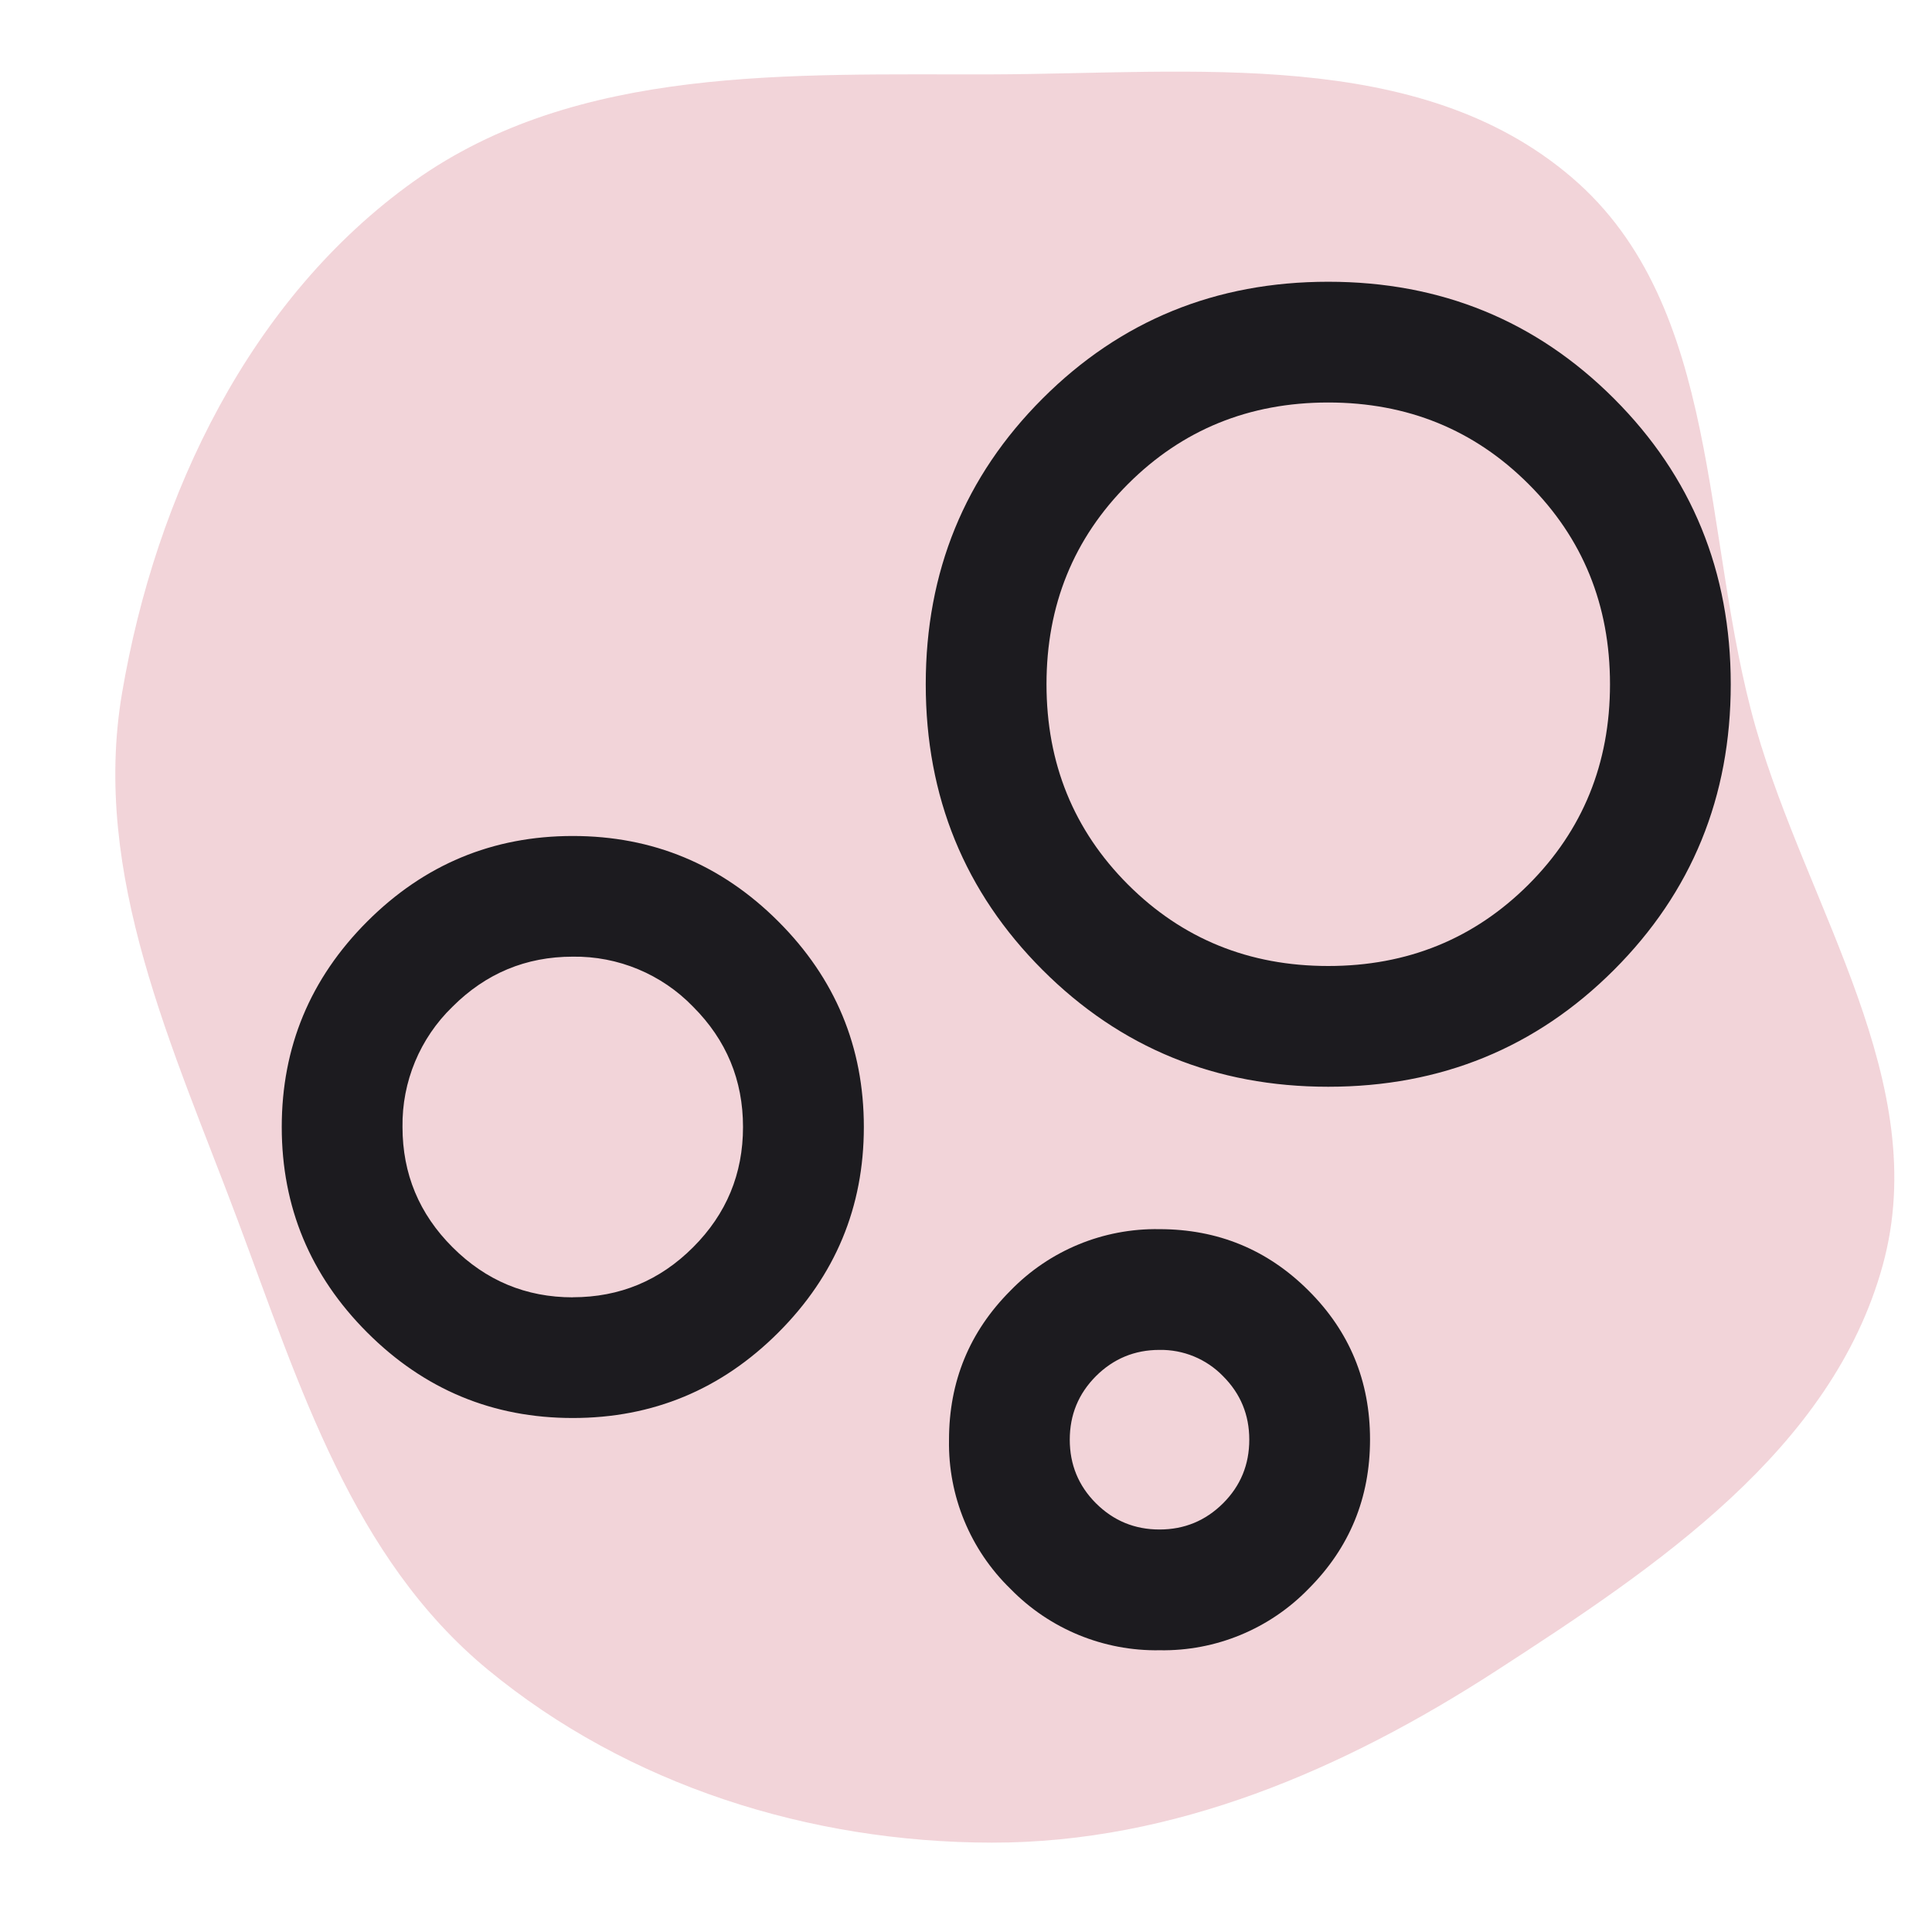
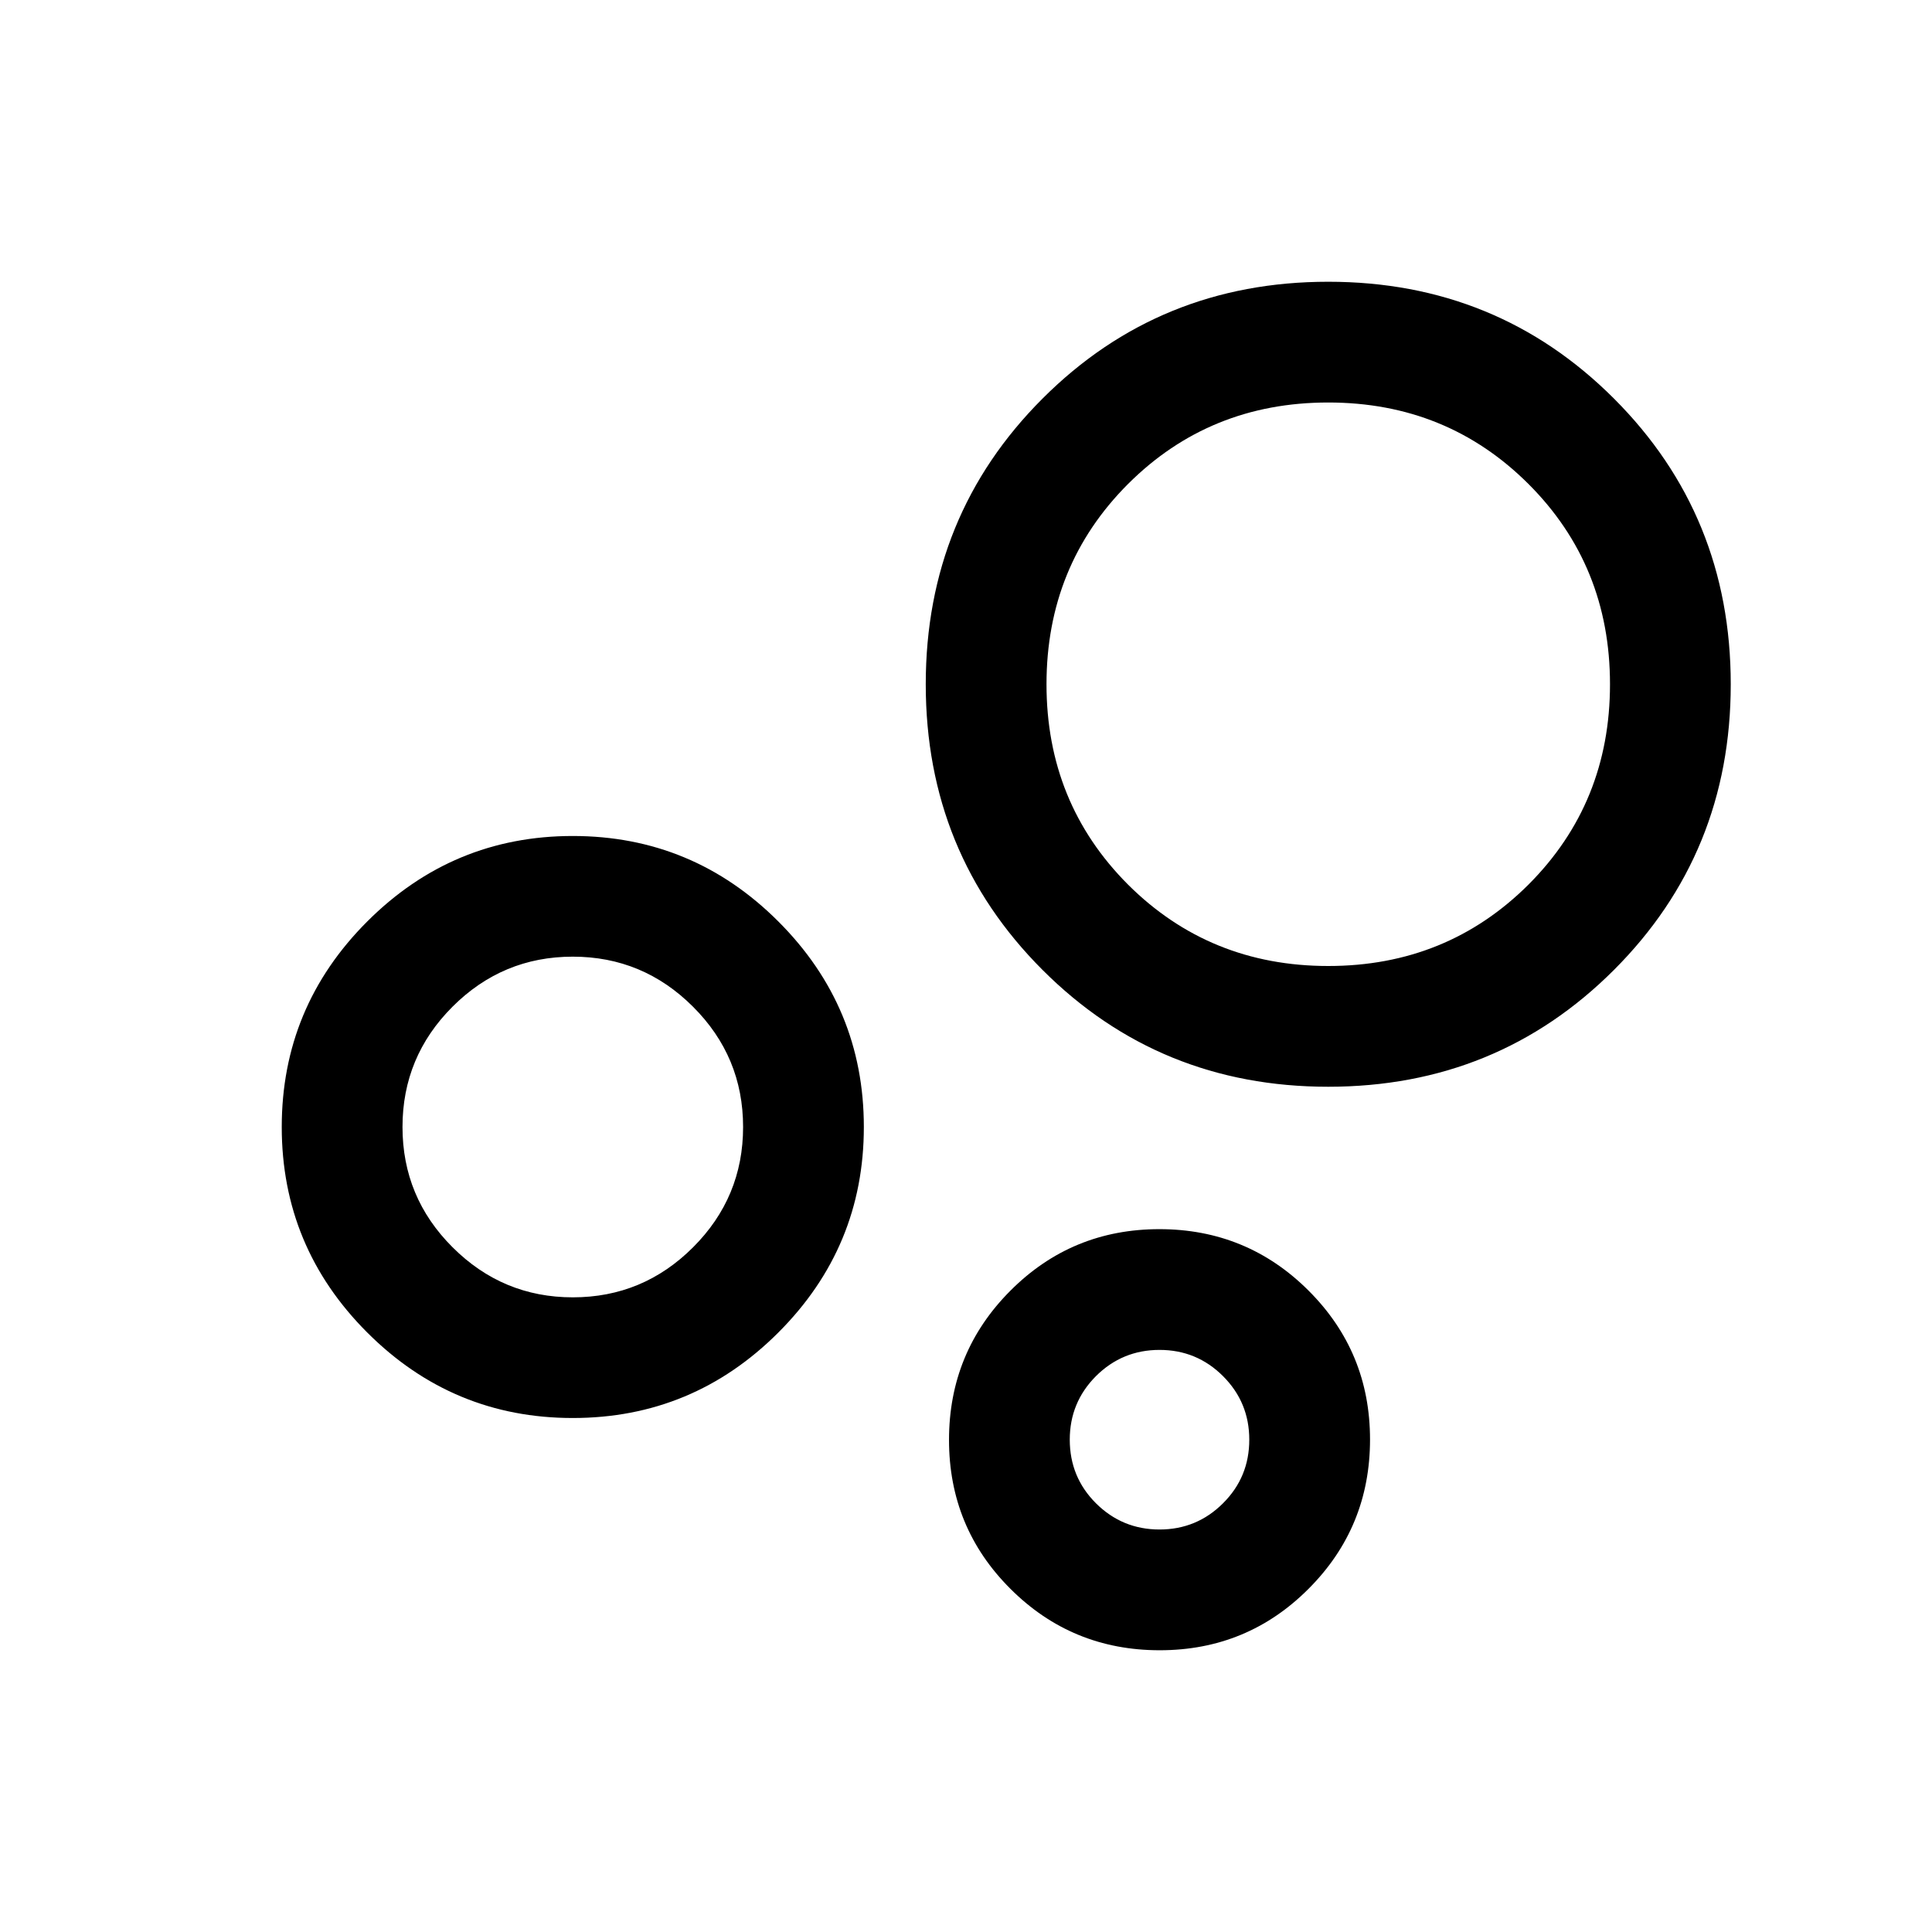
- <svg xmlns="http://www.w3.org/2000/svg" fill="none" viewBox="0 0 24 24">
-   <mask id="a" style="mask-type:alpha" maskUnits="userSpaceOnUse" x="0" y="0" width="24" height="24">
-     <path fill="#D9D9D9" d="M0 0h24v24H0z" />
+ <svg xmlns="http://www.w3.org/2000/svg" width="24" height="24" viewBox="0 0 24 24" fill="none">
+   <mask id="mask0_2234_10966" style="mask-type:alpha" maskUnits="userSpaceOnUse" x="0" y="0" width="24" height="24">
+     <rect width="24" height="24" fill="#D9D9D9" />
  </mask>
-   <g mask="url(#a)">
-     <path opacity=".4" fill-rule="evenodd" clip-rule="evenodd" d="M12.32.924c2.5-.008 5.305-.345 7.205 1.28 1.872 1.6 1.609 4.466 2.285 6.833.645 2.255 2.2 4.419 1.578 6.68-.63 2.291-2.803 3.743-4.797 5.035-1.9 1.231-4.007 2.14-6.27 2.138-2.263-.003-4.517-.711-6.262-2.15-1.682-1.388-2.34-3.534-3.104-5.576-.804-2.147-1.823-4.293-1.439-6.554.419-2.467 1.592-4.91 3.631-6.362C7.178.803 9.827.931 12.32.924Z" fill="#DE93A0" />
-     <path d="M14.406 20.5a2.527 2.527 0 0 1-1.853-.762 2.516 2.516 0 0 1-.764-1.851c0-.726.254-1.344.762-1.853a2.516 2.516 0 0 1 1.85-.765c.726 0 1.344.254 1.854.763.51.508.764 1.124.764 1.85s-.254 1.344-.762 1.853a2.516 2.516 0 0 1-1.851.765Zm-.002-1.5c.309 0 .572-.109.79-.326.217-.217.325-.48.325-.79 0-.308-.108-.571-.326-.789a1.075 1.075 0 0 0-.79-.326c-.308 0-.571.109-.789.326-.217.218-.325.48-.325.79 0 .308.108.572.325.789.218.217.48.326.79.326Zm2.096-5.5c-1.399 0-2.582-.484-3.549-1.451-.967-.967-1.451-2.15-1.451-3.549s.484-2.582 1.451-3.549c.967-.967 2.15-1.451 3.549-1.451s2.582.484 3.549 1.451c.967.967 1.451 2.15 1.451 3.549s-.484 2.582-1.451 3.549c-.967.967-2.15 1.451-3.549 1.451Zm0-1.5c.983 0 1.813-.338 2.488-1.012C19.663 10.313 20 9.483 20 8.5c0-.983-.337-1.813-1.012-2.487C18.313 5.338 17.483 5 16.5 5c-.983 0-1.813.338-2.488 1.013C13.337 6.688 13 7.517 13 8.5c0 .983.338 1.813 1.012 2.488.675.675 1.505 1.012 2.488 1.012Zm-9.384 5.615c-.995 0-1.846-.354-2.554-1.062C3.854 15.845 3.5 14.994 3.5 14s.354-1.845 1.062-2.553c.708-.708 1.56-1.062 2.553-1.062.995 0 1.846.354 2.554 1.062.708.708 1.062 1.559 1.062 2.553s-.354 1.845-1.062 2.553c-.708.708-1.56 1.062-2.554 1.062Zm0-1.5c.582 0 1.08-.207 1.494-.621.414-.414.62-.912.62-1.494s-.206-1.08-.62-1.494a2.038 2.038 0 0 0-1.495-.622c-.582 0-1.08.208-1.494.622A2.038 2.038 0 0 0 5 14c0 .582.207 1.08.622 1.494.414.414.912.622 1.494.622Z" fill="#1C1B1F" />
+   <g mask="url(#mask0_2234_10966)">
+     <path d="M14.406 20.5C13.68 20.5 13.062 20.246 12.553 19.738C12.043 19.23 11.789 18.613 11.789 17.887C11.789 17.161 12.043 16.543 12.551 16.034C13.059 15.524 13.676 15.269 14.402 15.269C15.127 15.269 15.745 15.523 16.255 16.032C16.764 16.54 17.019 17.156 17.019 17.882C17.019 18.608 16.765 19.226 16.257 19.735C15.749 20.245 15.132 20.5 14.406 20.5ZM14.404 19C14.713 19 14.976 18.891 15.193 18.674C15.411 18.457 15.519 18.194 15.519 17.884C15.519 17.576 15.411 17.313 15.193 17.095C14.976 16.878 14.713 16.769 14.404 16.769C14.095 16.769 13.832 16.878 13.614 17.095C13.397 17.313 13.289 17.576 13.289 17.884C13.289 18.194 13.397 18.457 13.614 18.674C13.832 18.891 14.095 19 14.404 19ZM16.5 13.5C15.101 13.5 13.918 13.016 12.951 12.049C11.984 11.082 11.5 9.899 11.5 8.5C11.5 7.101 11.984 5.918 12.951 4.951C13.918 3.984 15.101 3.5 16.5 3.5C17.899 3.5 19.082 3.984 20.049 4.951C21.016 5.918 21.5 7.101 21.5 8.5C21.5 9.899 21.016 11.082 20.049 12.049C19.082 13.016 17.899 13.5 16.5 13.5ZM16.5 12C17.483 12 18.312 11.662 18.988 10.988C19.663 10.312 20 9.483 20 8.5C20 7.517 19.663 6.688 18.988 6.013C18.312 5.338 17.483 5 16.5 5C15.517 5 14.688 5.338 14.012 6.013C13.338 6.688 13 7.517 13 8.5C13 9.483 13.338 10.312 14.012 10.988C14.688 11.662 15.517 12 16.5 12ZM7.115 17.615C6.121 17.615 5.27 17.261 4.562 16.553C3.854 15.845 3.5 14.994 3.5 14C3.5 13.006 3.854 12.155 4.562 11.447C5.27 10.739 6.121 10.385 7.115 10.385C8.11 10.385 8.961 10.739 9.669 11.447C10.377 12.155 10.731 13.006 10.731 14C10.731 14.994 10.377 15.845 9.669 16.553C8.961 17.261 8.11 17.615 7.115 17.615ZM7.116 16.116C7.698 16.116 8.196 15.908 8.61 15.494C9.024 15.08 9.231 14.582 9.231 14C9.231 13.418 9.024 12.92 8.609 12.506C8.195 12.092 7.697 11.884 7.115 11.884C6.533 11.884 6.035 12.092 5.621 12.506C5.207 12.92 5 13.418 5 14C5 14.582 5.207 15.08 5.622 15.494C6.036 15.908 6.534 16.116 7.116 16.116Z" fill="CurrentColor" />
  </g>
</svg>
